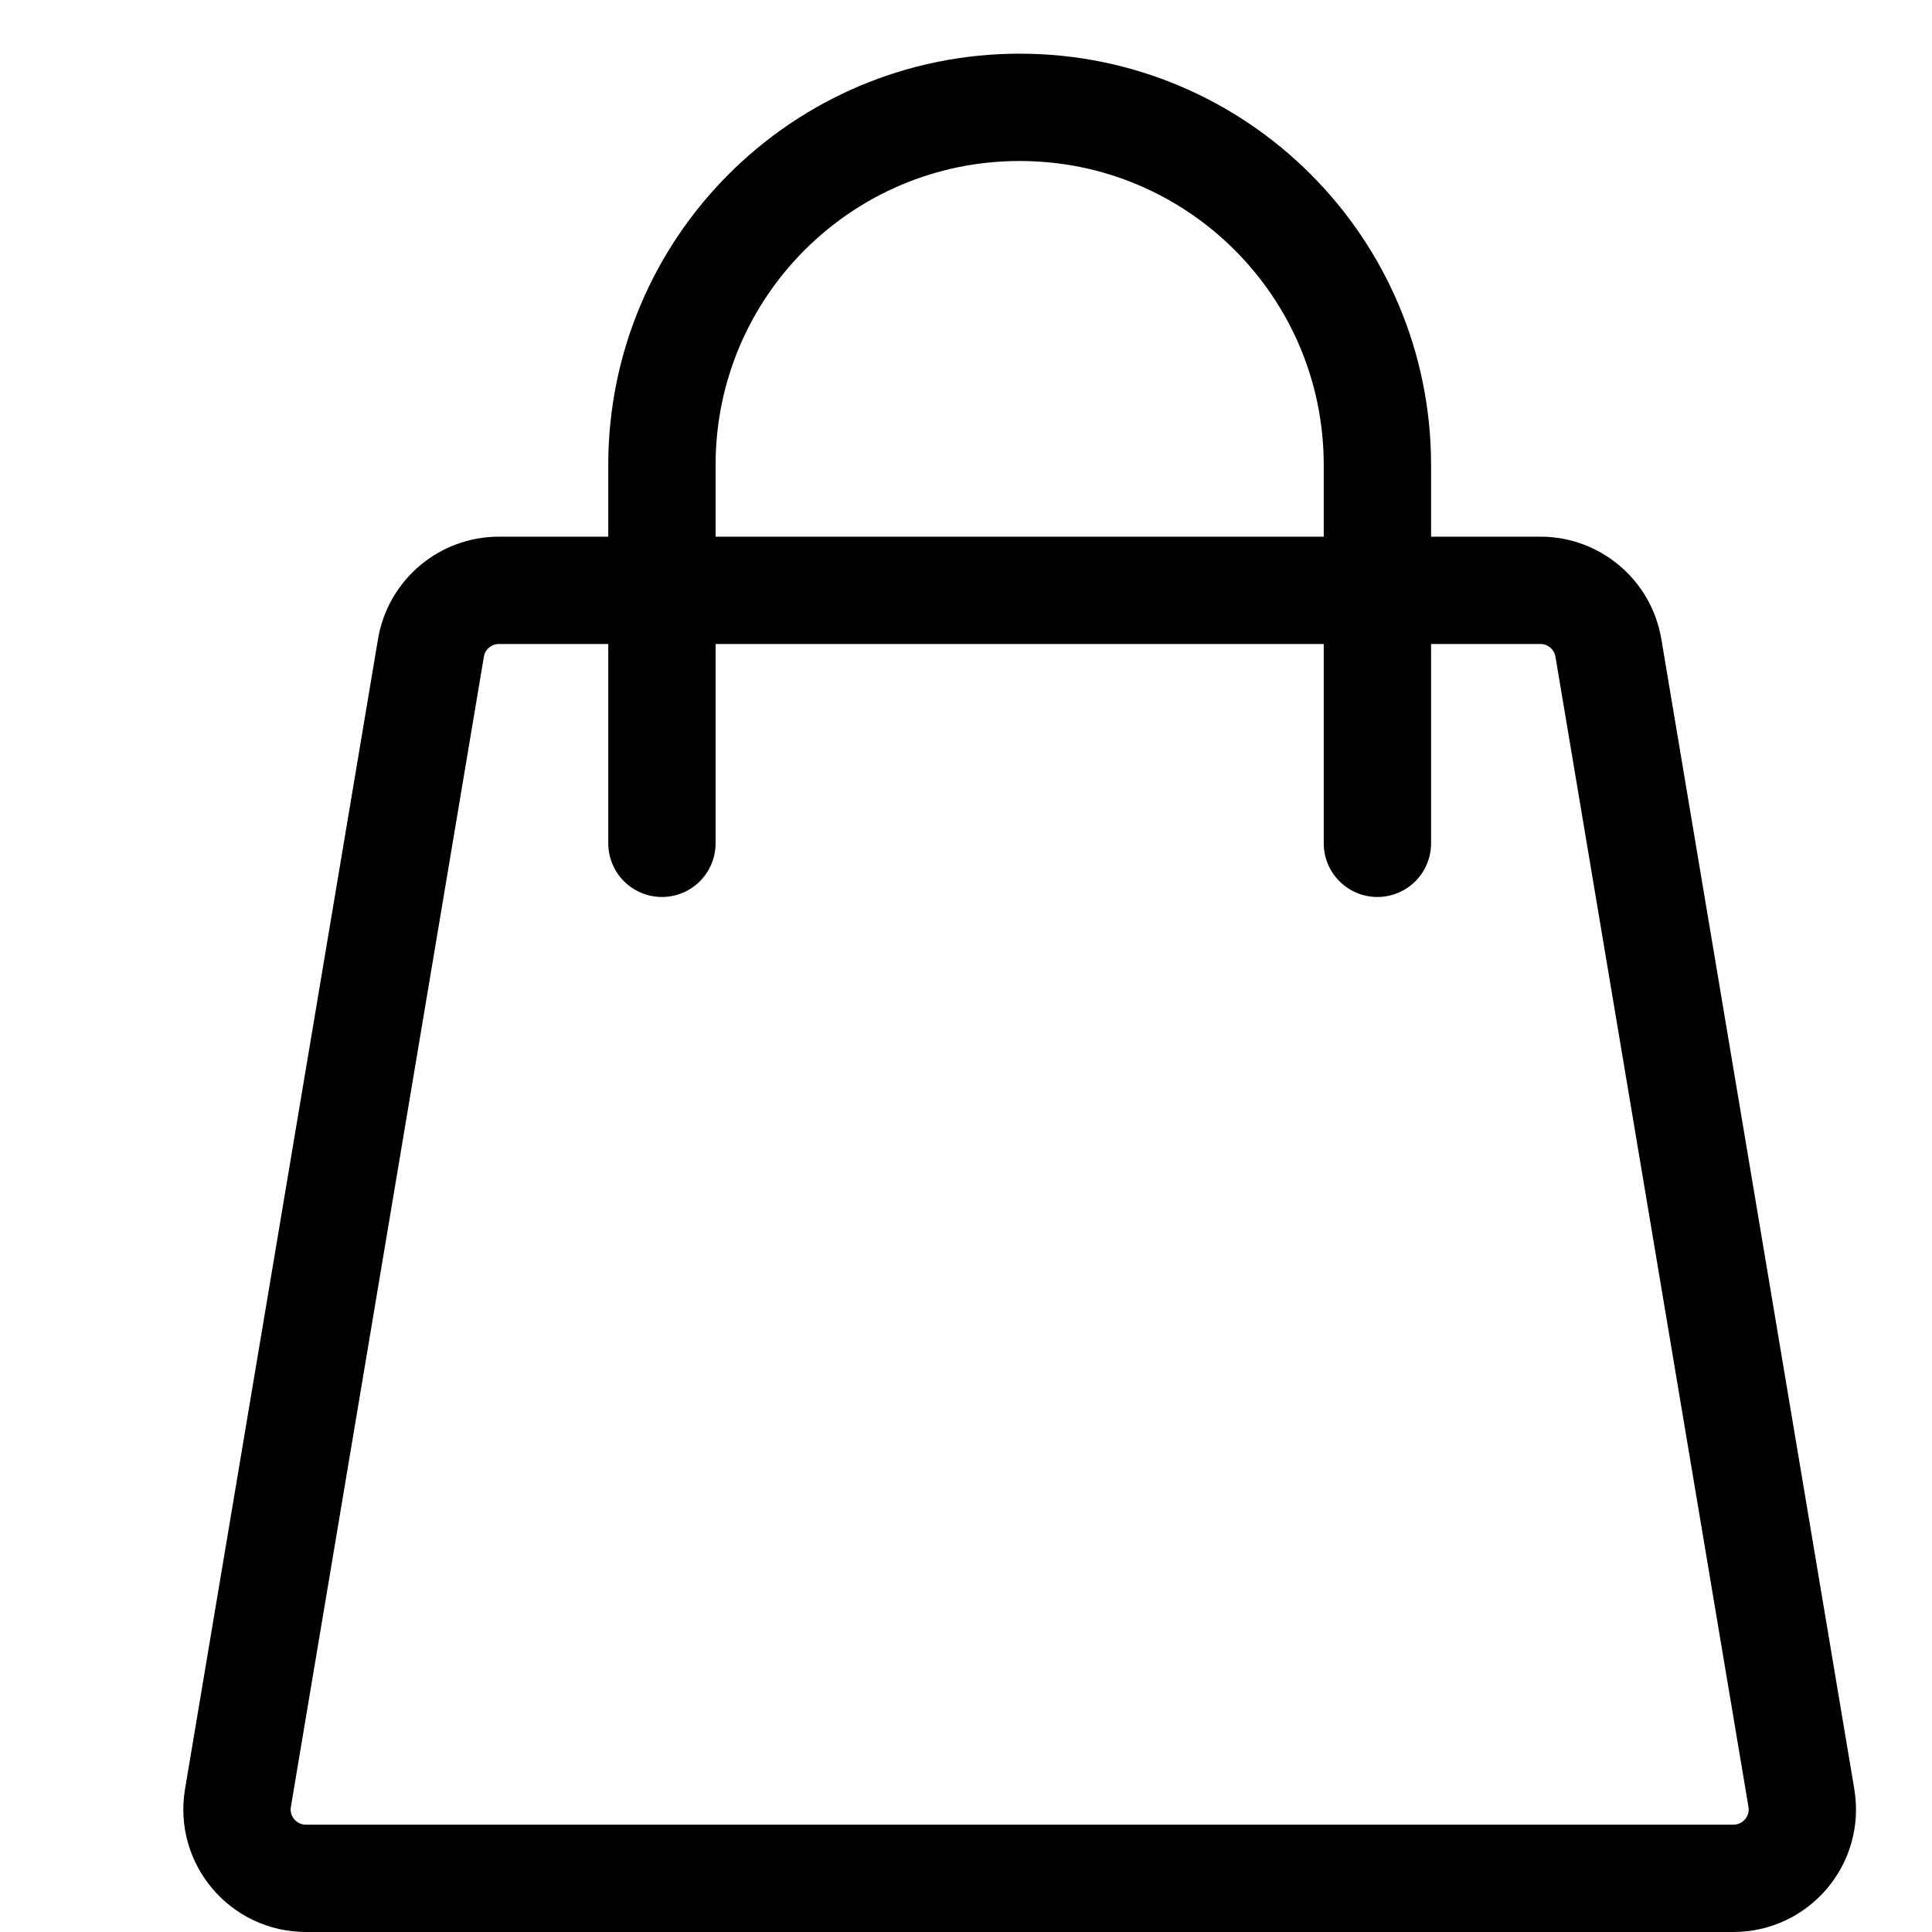
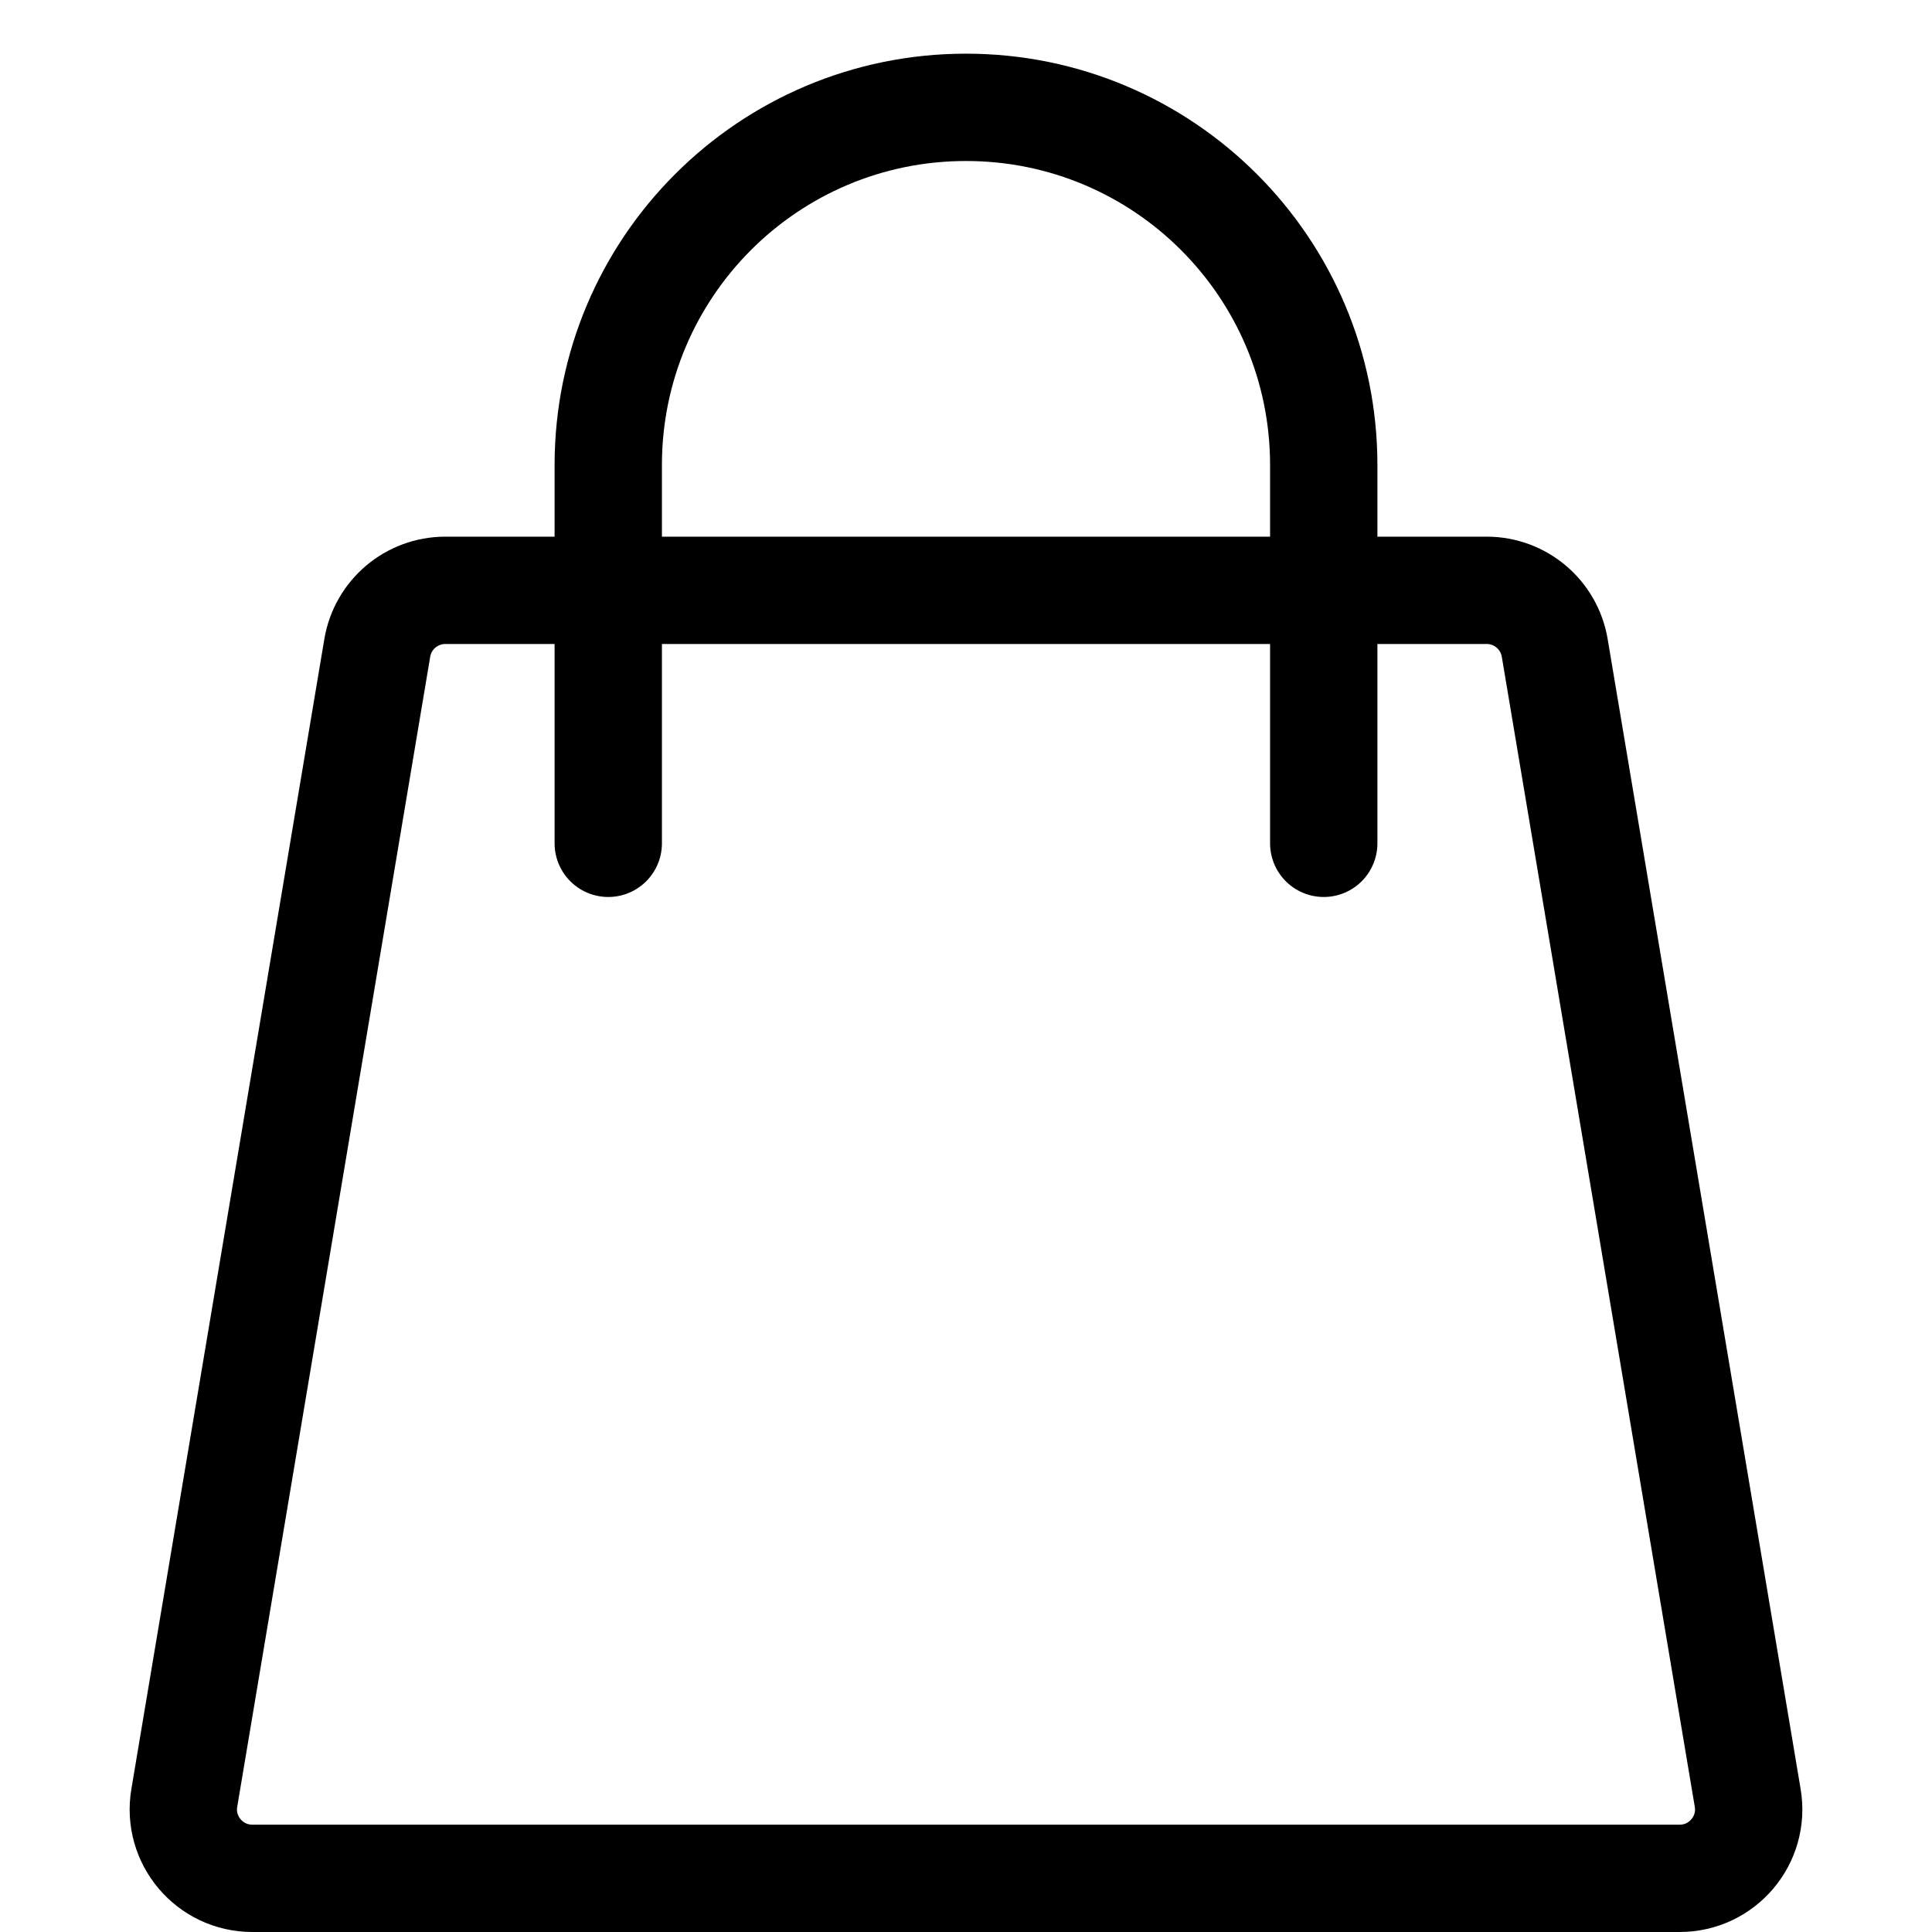
<svg xmlns="http://www.w3.org/2000/svg" width="18" height="18" viewBox="0 0 18 18" fill="none">
-   <path d="M4.648 5.5H14.352C14.665 5.5 14.933 5.727 14.985 6.036L16.783 16.751C16.849 17.143 16.547 17.5 16.149 17.5H2.851C2.453 17.5 2.151 17.143 2.217 16.751L4.015 6.036C4.067 5.727 4.335 5.5 4.648 5.5Z" stroke="black" />
-   <path d="M6.167 7.857V4.333C6.167 2.492 7.659 1 9.5 1V1C11.341 1 12.833 2.492 12.833 4.333V7.857" stroke="black" stroke-linecap="round" />
+   <path d="M4.148 5.5H13.852C14.165 5.5 14.433 5.727 14.485 6.036L16.283 16.751C16.349 17.143 16.047 17.5 15.649 17.5H2.351C1.953 17.5 1.651 17.143 1.717 16.751L3.515 6.036C3.567 5.727 3.835 5.5 4.148 5.5Z" stroke="black" />
+   <path d="M5.667 7.857V4.333C5.667 2.492 7.159 1 9 1V1C10.841 1 12.333 2.492 12.333 4.333V7.857" stroke="black" stroke-linecap="round" />
</svg>
